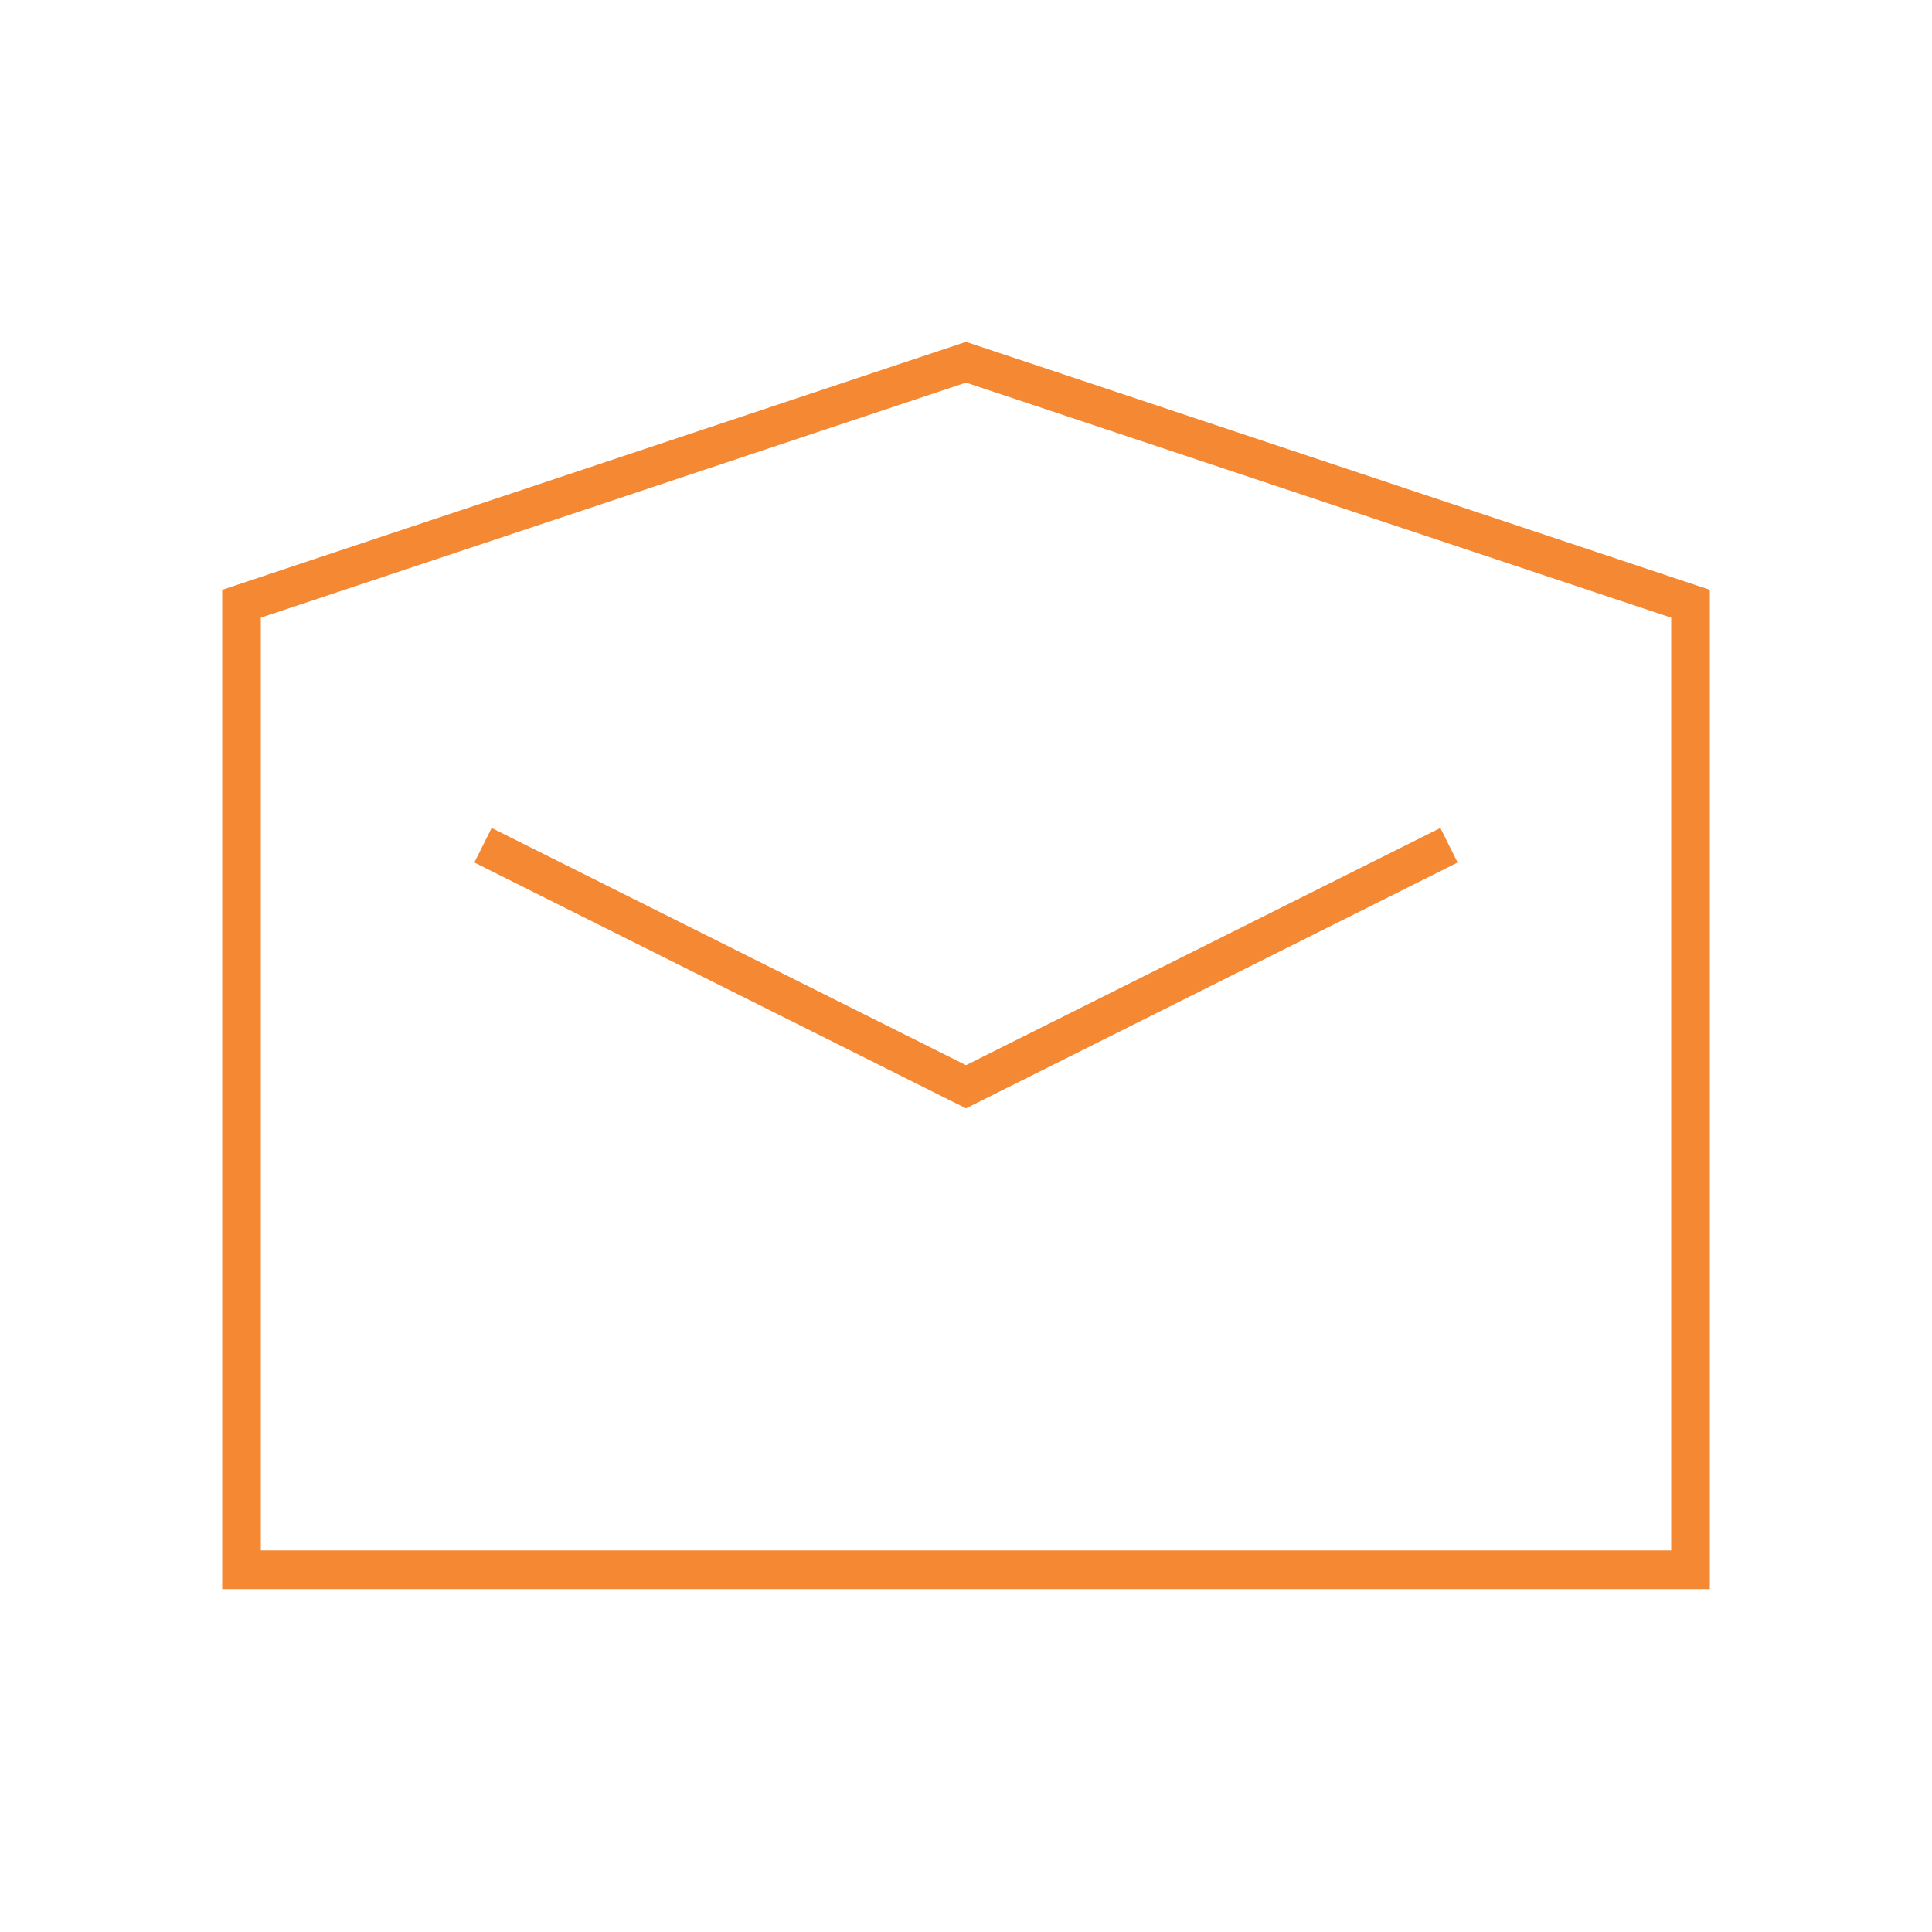
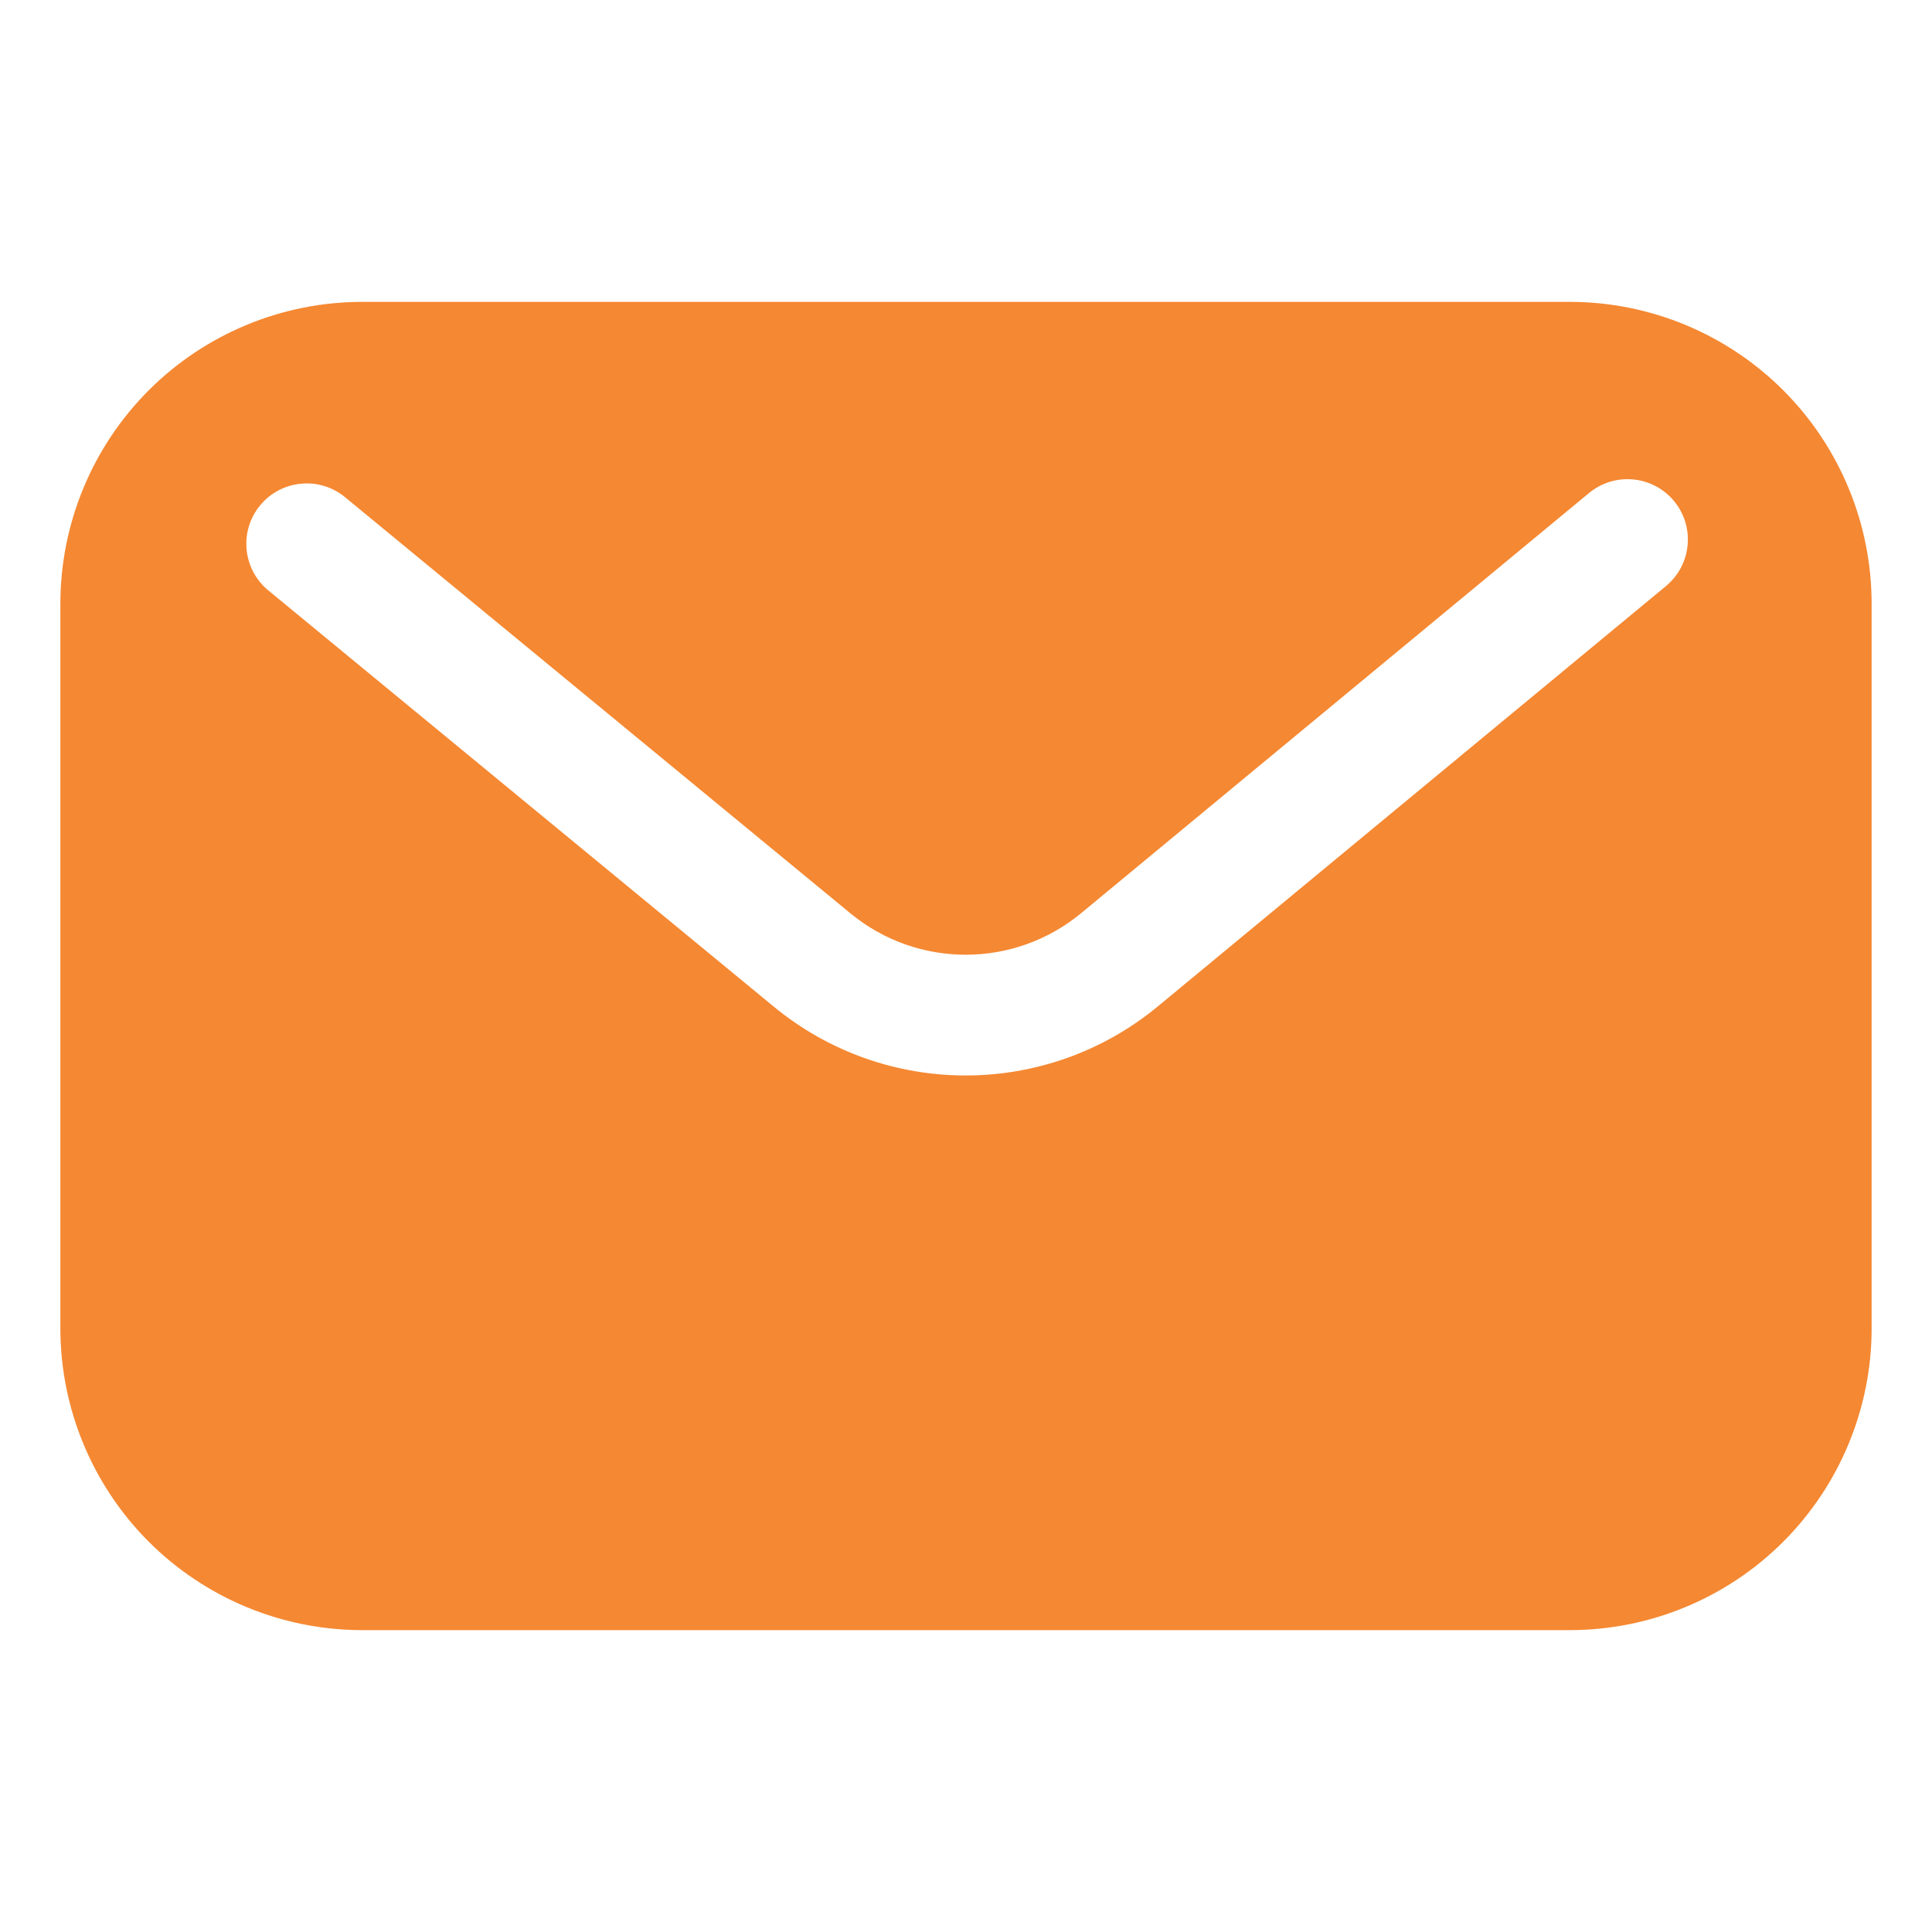
- <svg xmlns="http://www.w3.org/2000/svg" width="800px" height="800px" viewBox="0 0 64 64" fill="none" stroke="#f58832" stroke-width="1.28">
+ <svg xmlns="http://www.w3.org/2000/svg" fill="#f58832" viewBox="0 0 32 32" style="fill-rule:evenodd;clip-rule:evenodd;stroke-linejoin:round;stroke-miterlimit:2;" version="1.1" xml:space="preserve">
  <g id="SVGRepo_bgCarrier" stroke-width="0" />
  <g id="SVGRepo_tracerCarrier" stroke-linecap="round" stroke-linejoin="round" />
  <g id="SVGRepo_iconCarrier">
-     <polygon points="56 20 32 12 8 20 8 52 56 52 56 20" />
-     <polyline points="48 28 32 36 16 28" />
+     <path d="M31,10c0,-1.326 -0.527,-2.598 -1.464,-3.536c-0.938,-0.937 -2.21,-1.464 -3.536,-1.464c-5.322,0 -14.678,0 -20,0c-1.326,-0 -2.598,0.527 -3.536,1.464c-0.937,0.938 -1.464,2.21 -1.464,3.536c0,3.486 0,8.514 0,12c-0,1.326 0.527,2.598 1.464,3.536c0.938,0.937 2.21,1.464 3.536,1.464c5.322,-0 14.678,-0 20,-0c1.326,0 2.598,-0.527 3.536,-1.464c0.937,-0.938 1.464,-2.21 1.464,-3.536c0,-3.486 0,-8.514 0,-12Zm-26.556,-0.221c-0,-0 5.145,4.237 8.372,6.894c1.849,1.523 4.519,1.52 6.365,-0.007c3.237,-2.677 8.413,-6.959 8.413,-6.959c0.425,-0.352 0.485,-0.983 0.133,-1.408c-0.351,-0.425 -0.982,-0.485 -1.408,-0.133c0,-0 -5.176,4.281 -8.412,6.959c-1.108,0.916 -2.71,0.918 -3.82,0.004c0,0 -8.372,-6.894 -8.372,-6.894c-0.426,-0.351 -1.056,-0.29 -1.407,0.136c-0.351,0.426 -0.29,1.057 0.136,1.408Z" />
+     <g id="Icon" />
  </g>
</svg>
